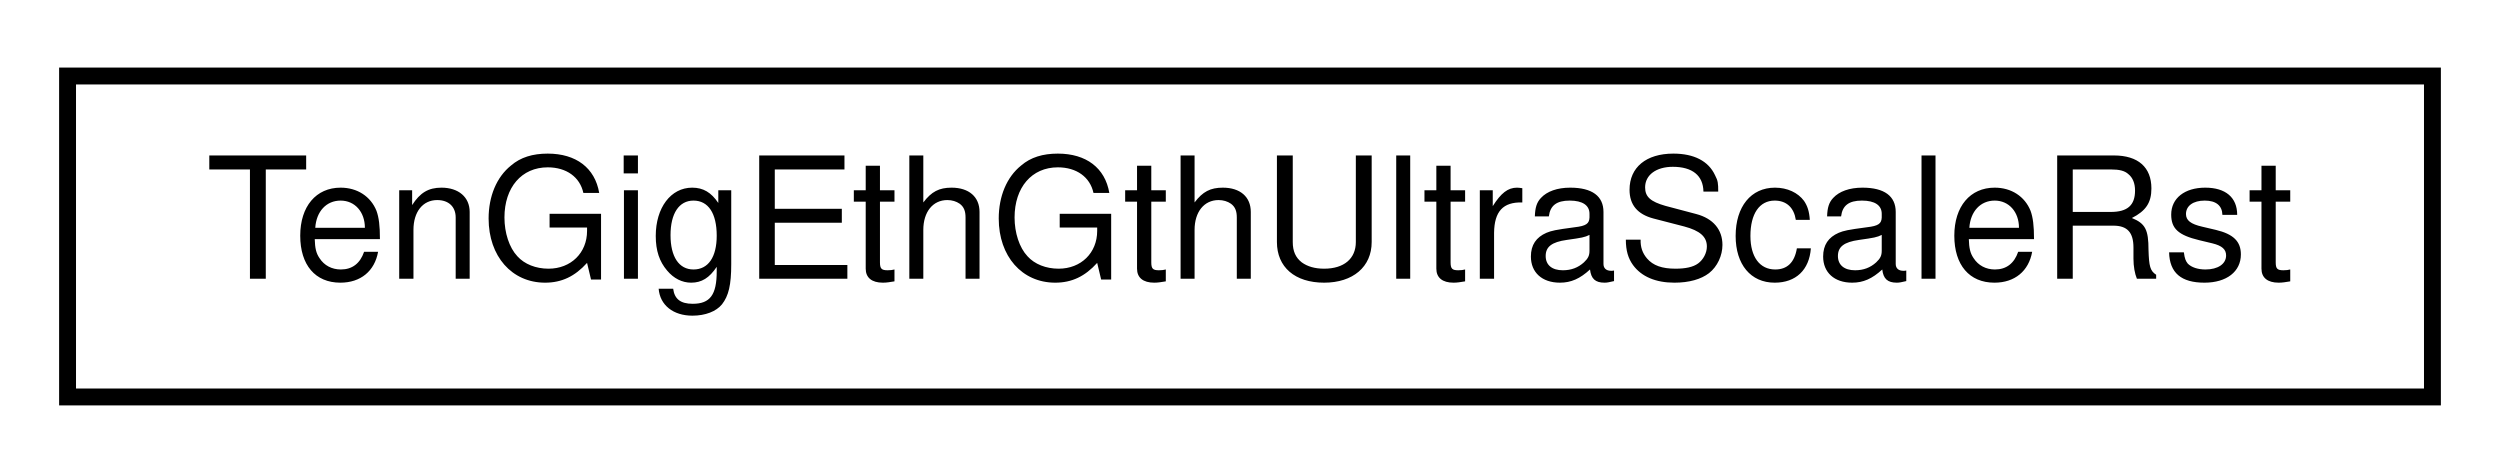
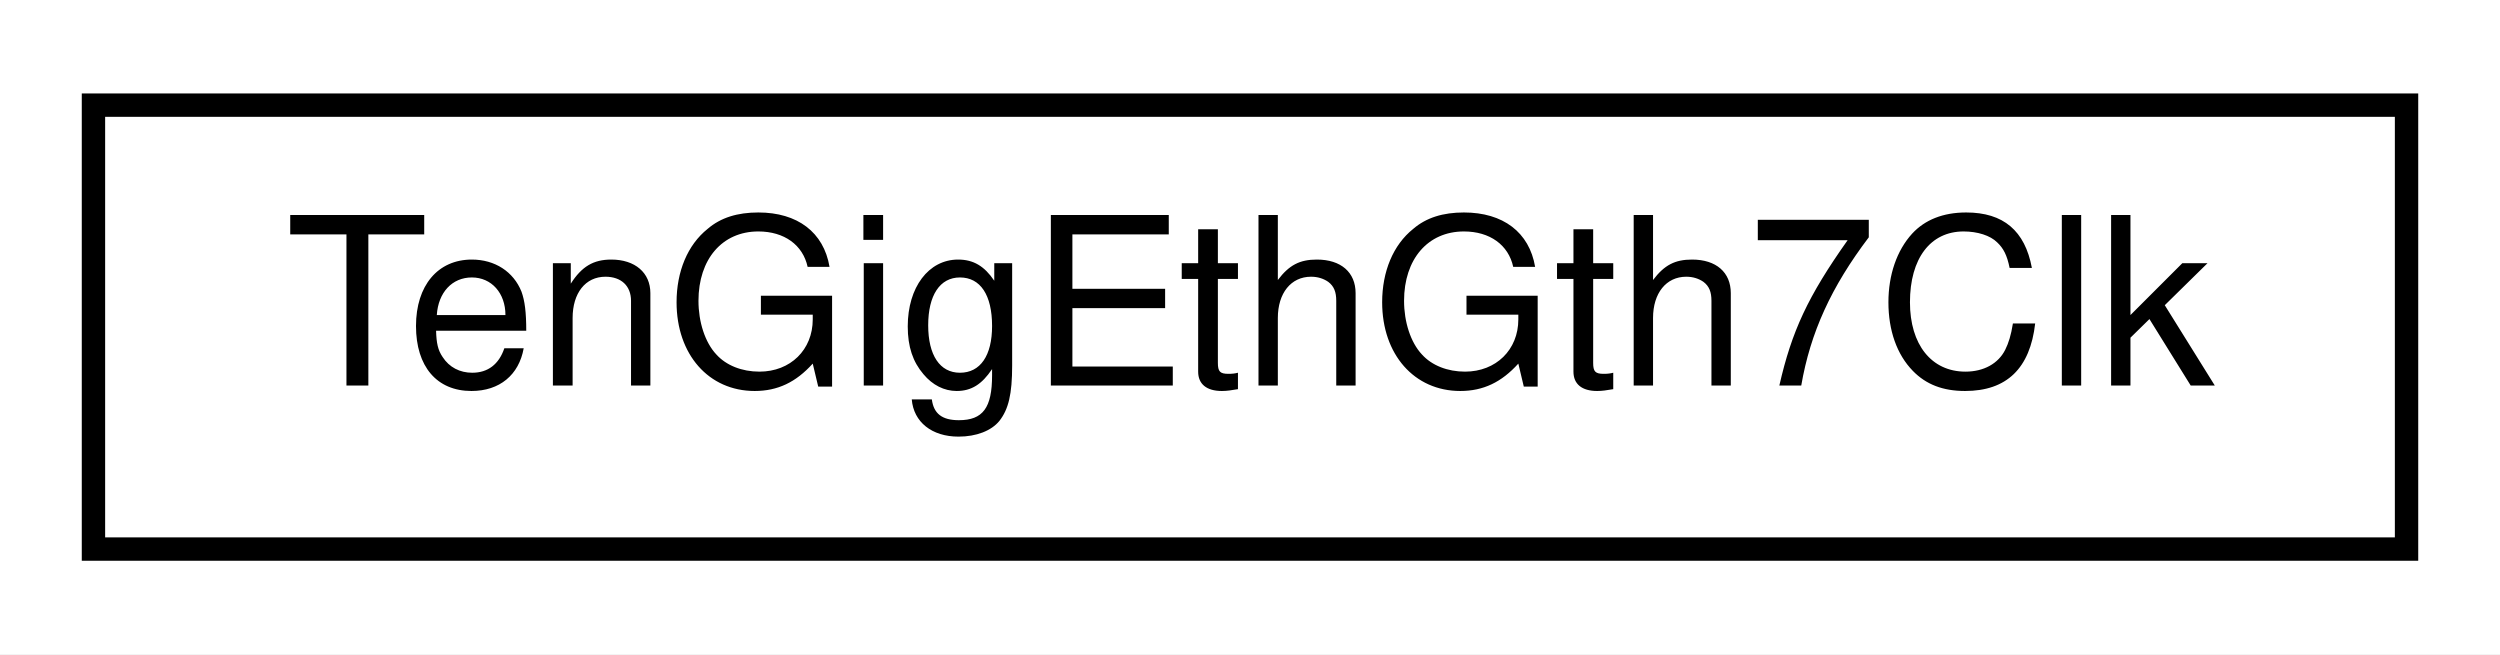
- <svg xmlns="http://www.w3.org/2000/svg" xmlns:xlink="http://www.w3.org/1999/xlink" width="148pt" height="28pt" viewBox="0.00 0.00 148.00 28.00">
+ <svg xmlns="http://www.w3.org/2000/svg" xmlns:xlink="http://www.w3.org/1999/xlink" width="107pt" height="28pt" viewBox="0.00 0.00 107.00 28.00">
  <g id="graph0" class="graph" transform="scale(1 1) rotate(0) translate(4 24)">
-     <polygon fill="white" stroke="none" points="-4,4 -4,-24 144,-24 144,4 -4,4" />
+     <polygon fill="white" stroke="none" points="-4,4 -4,-24 103,-24 103,4 -4,4" />
    <g id="node1" class="node">
      <g id="a_node1">
-         <a xlink:href="classTenGigEthGthUltraScaleRst.html" target="_top" xlink:title="TenGigEthGthUltraScaleRst">
-           <polygon fill="white" stroke="black" points="0,-0.5 0,-19.5 140,-19.5 140,-0.5 0,-0.5" />
-           <text text-anchor="middle" x="70" y="-7.5" font-family="Helvetica,sans-Serif" font-size="10.00">TenGigEthGthUltraScaleRst</text>
+         <a xlink:href="classTenGigEthGth7Clk.html" target="_top" xlink:title="TenGigEthGth7Clk">
+           <polygon fill="white" stroke="black" points="0,-0.5 0,-19.5 99,-19.5 99,-0.5 0,-0.5" />
+           <text text-anchor="middle" x="49.5" y="-7.5" font-family="Helvetica,sans-Serif" font-size="10.00">TenGigEthGth7Clk</text>
        </a>
      </g>
    </g>
  </g>
</svg>
